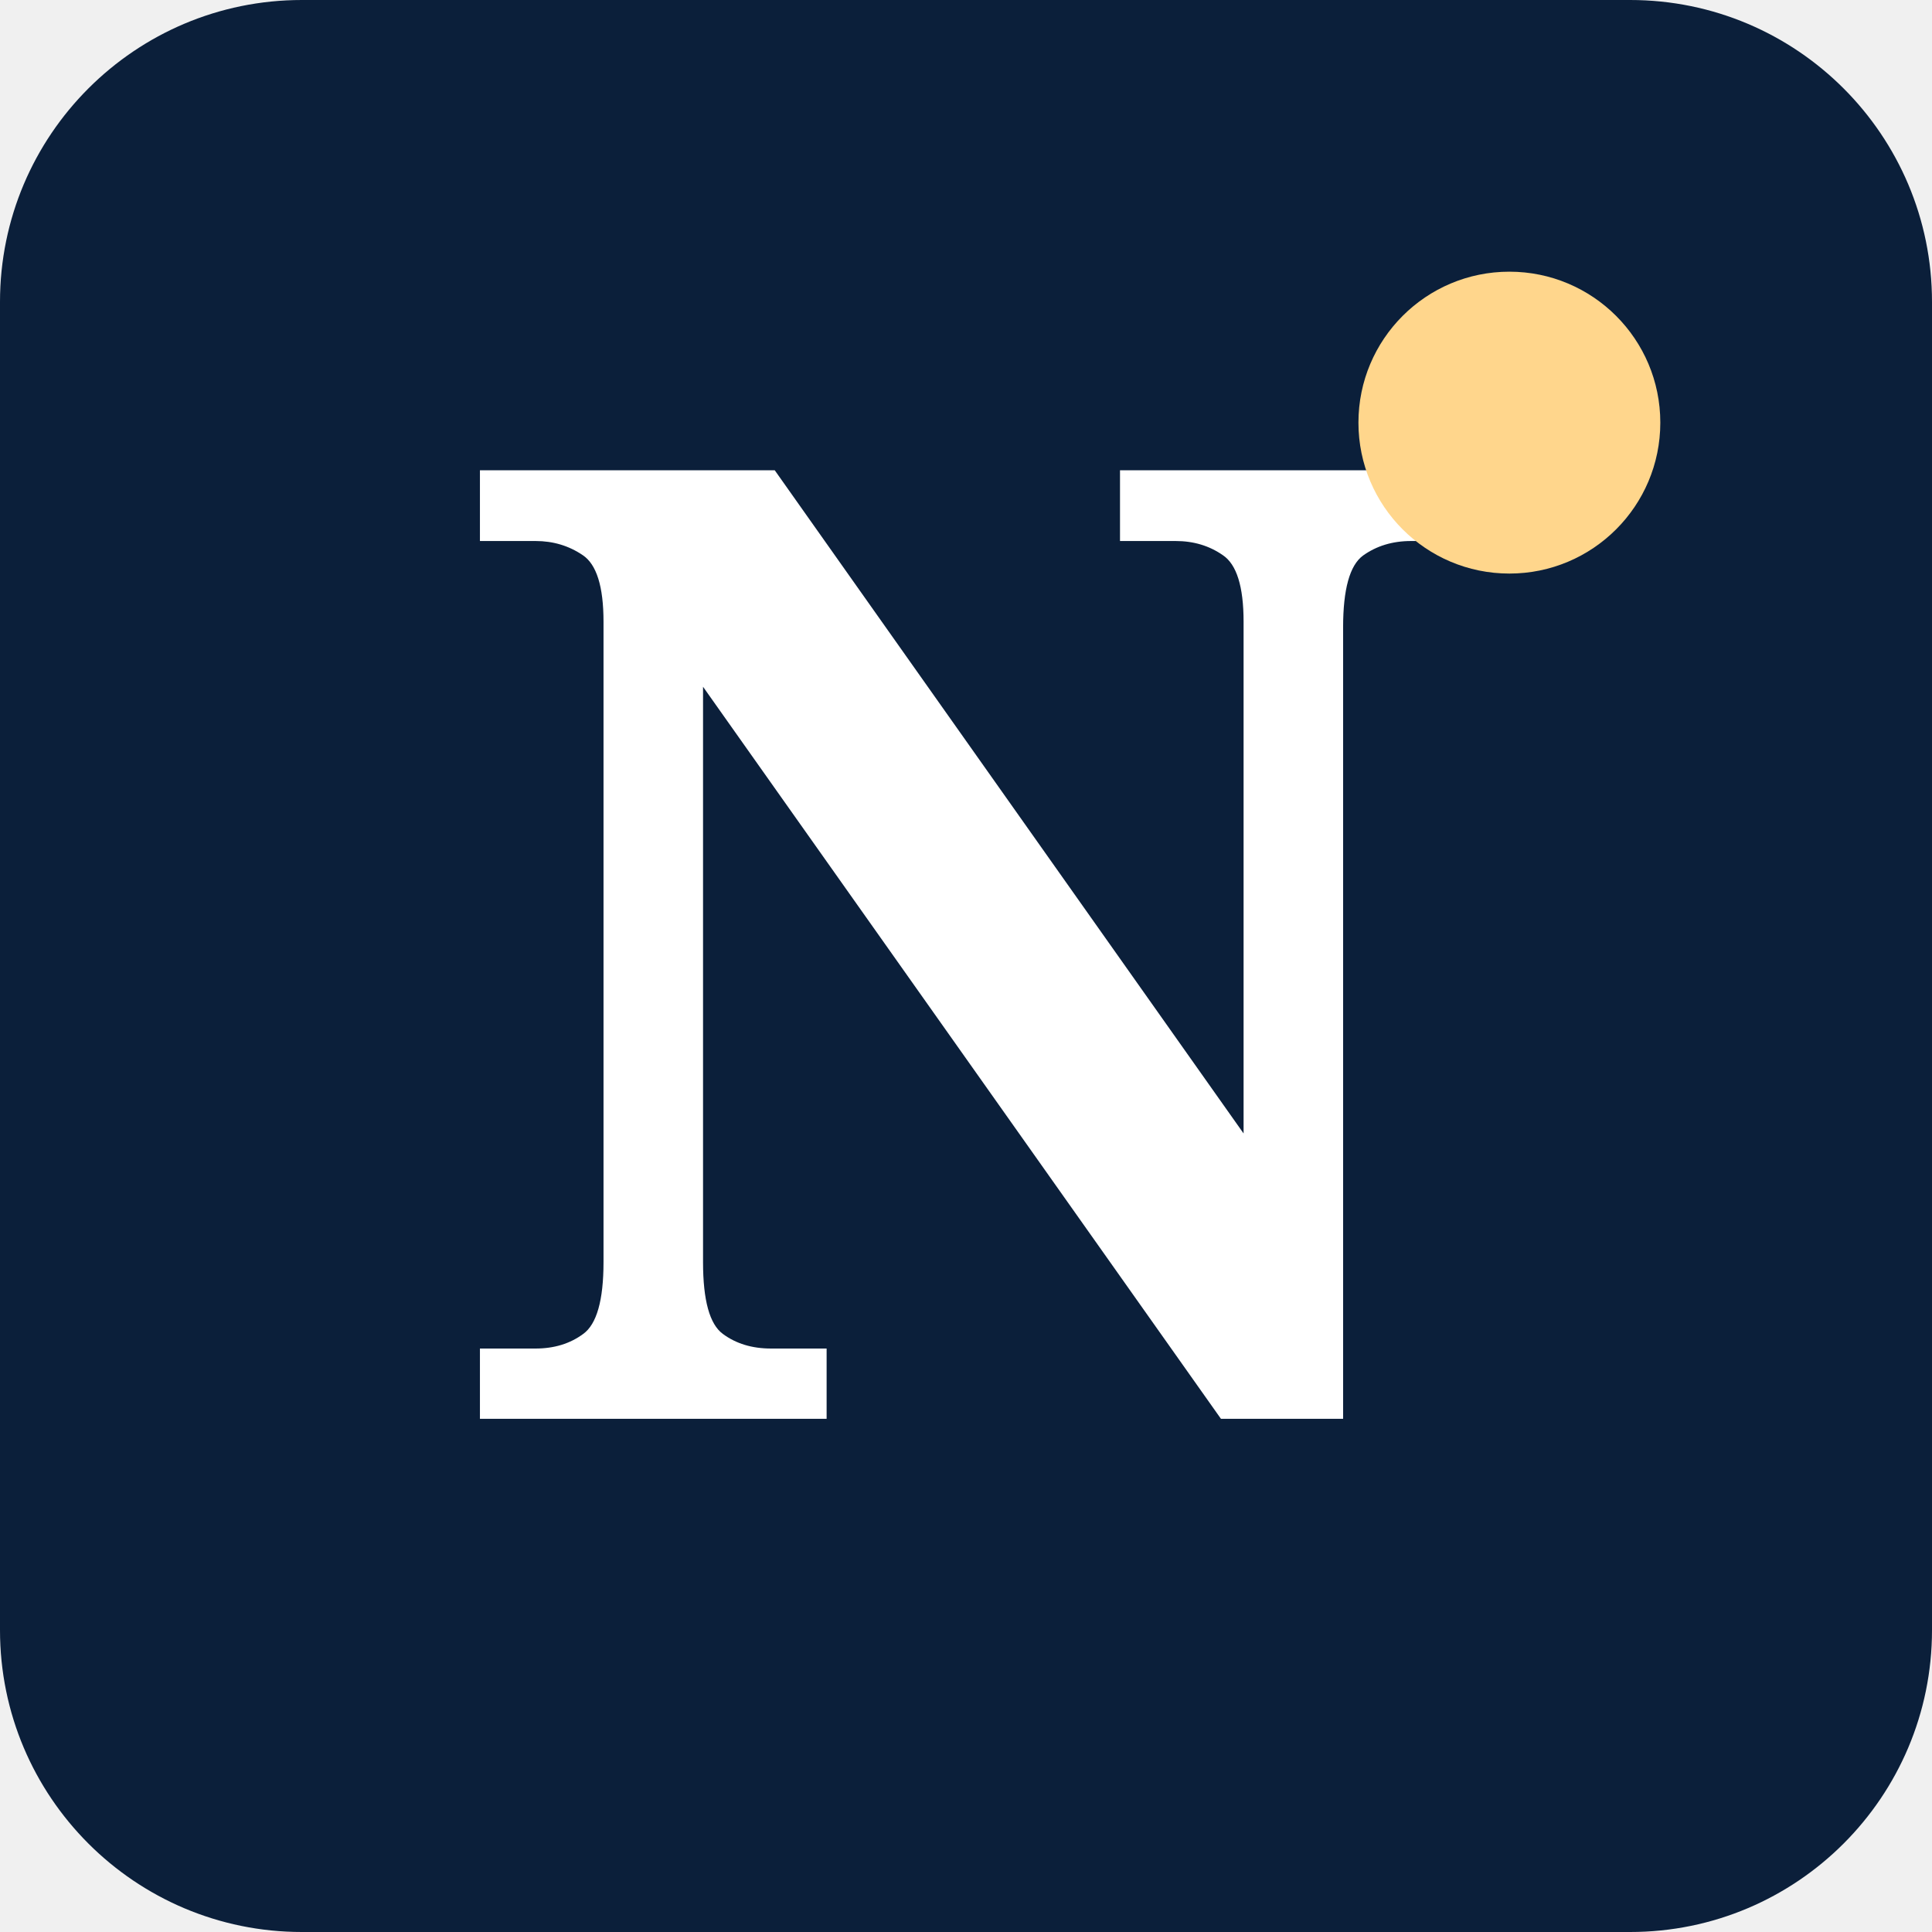
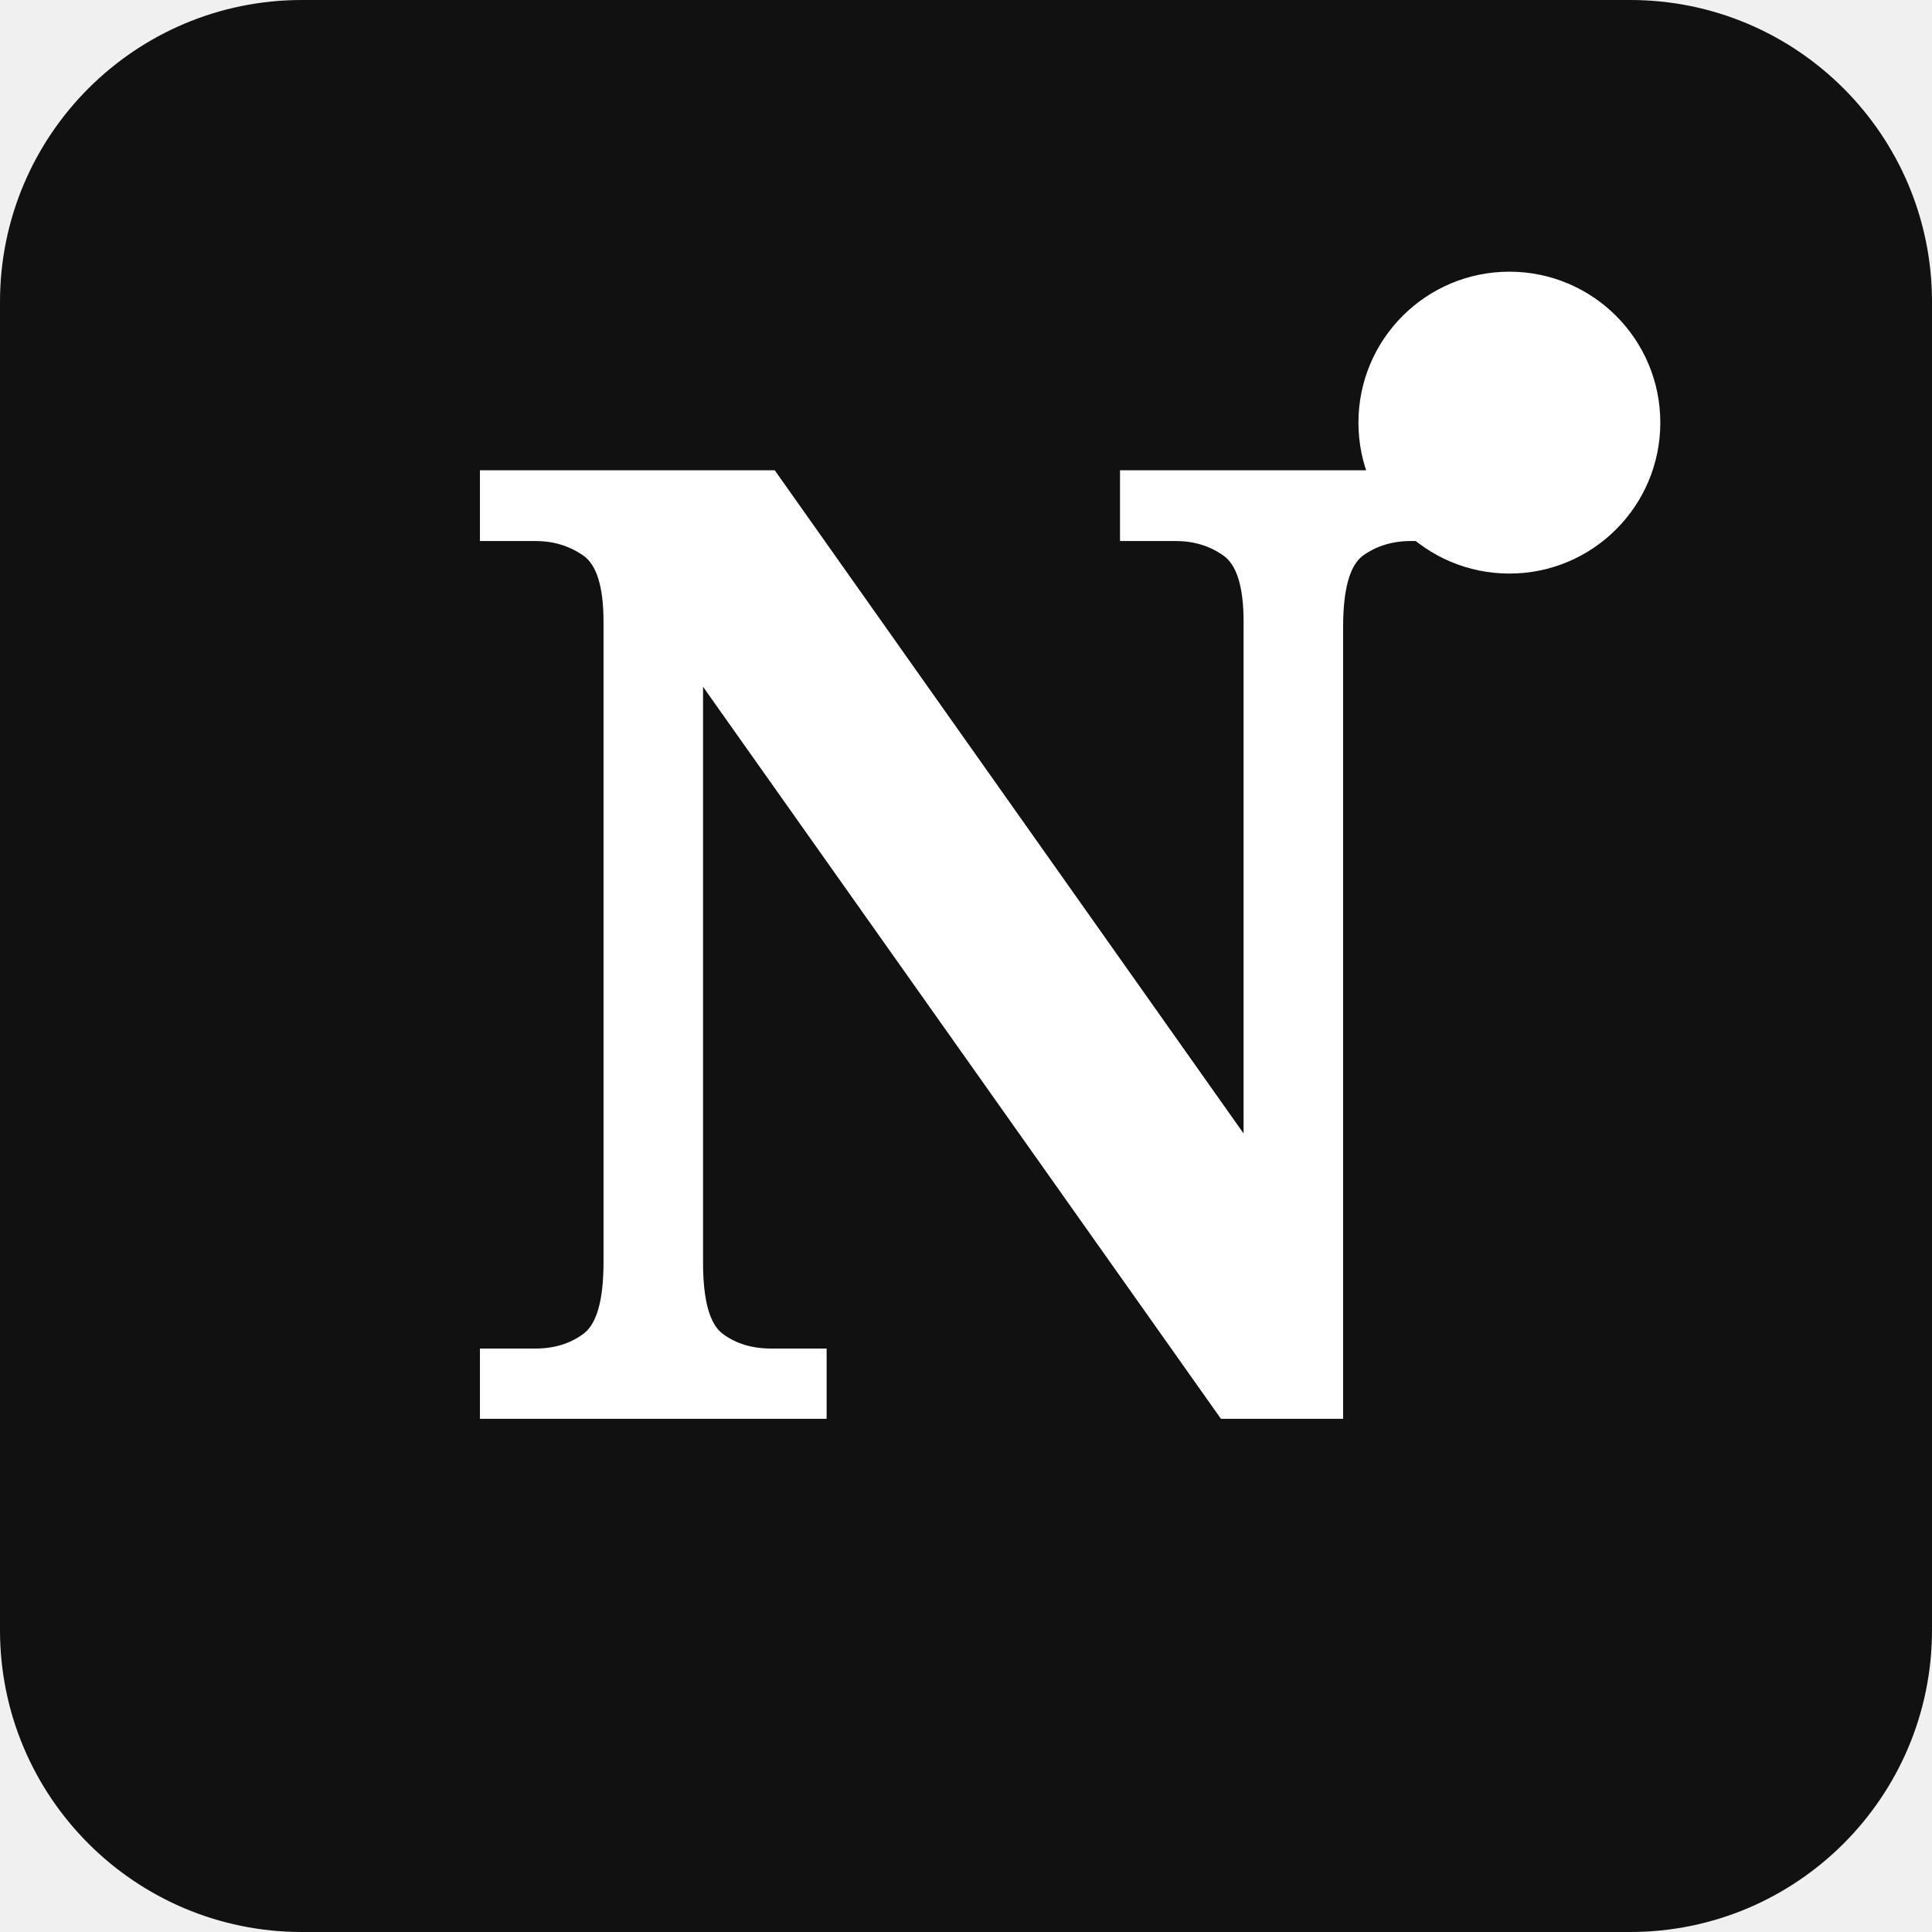
<svg xmlns="http://www.w3.org/2000/svg" viewBox="0 0 64 64">
-   <rect width="64" height="64" rx="10" fill="#0b1f3a" />
+   <rect width="64" height="64" rx="10" fill="#111111" />
  <text x="32" y="47" text-anchor="middle" font-family="Playfair Display, Georgia, serif" font-weight="900" font-size="44" fill="#fff">N</text>
-   <circle cx="50" cy="14" r="5" fill="#ffd68c" />
+   <circle cx="50" cy="14" r="5" fill="#fff" />
</svg>
